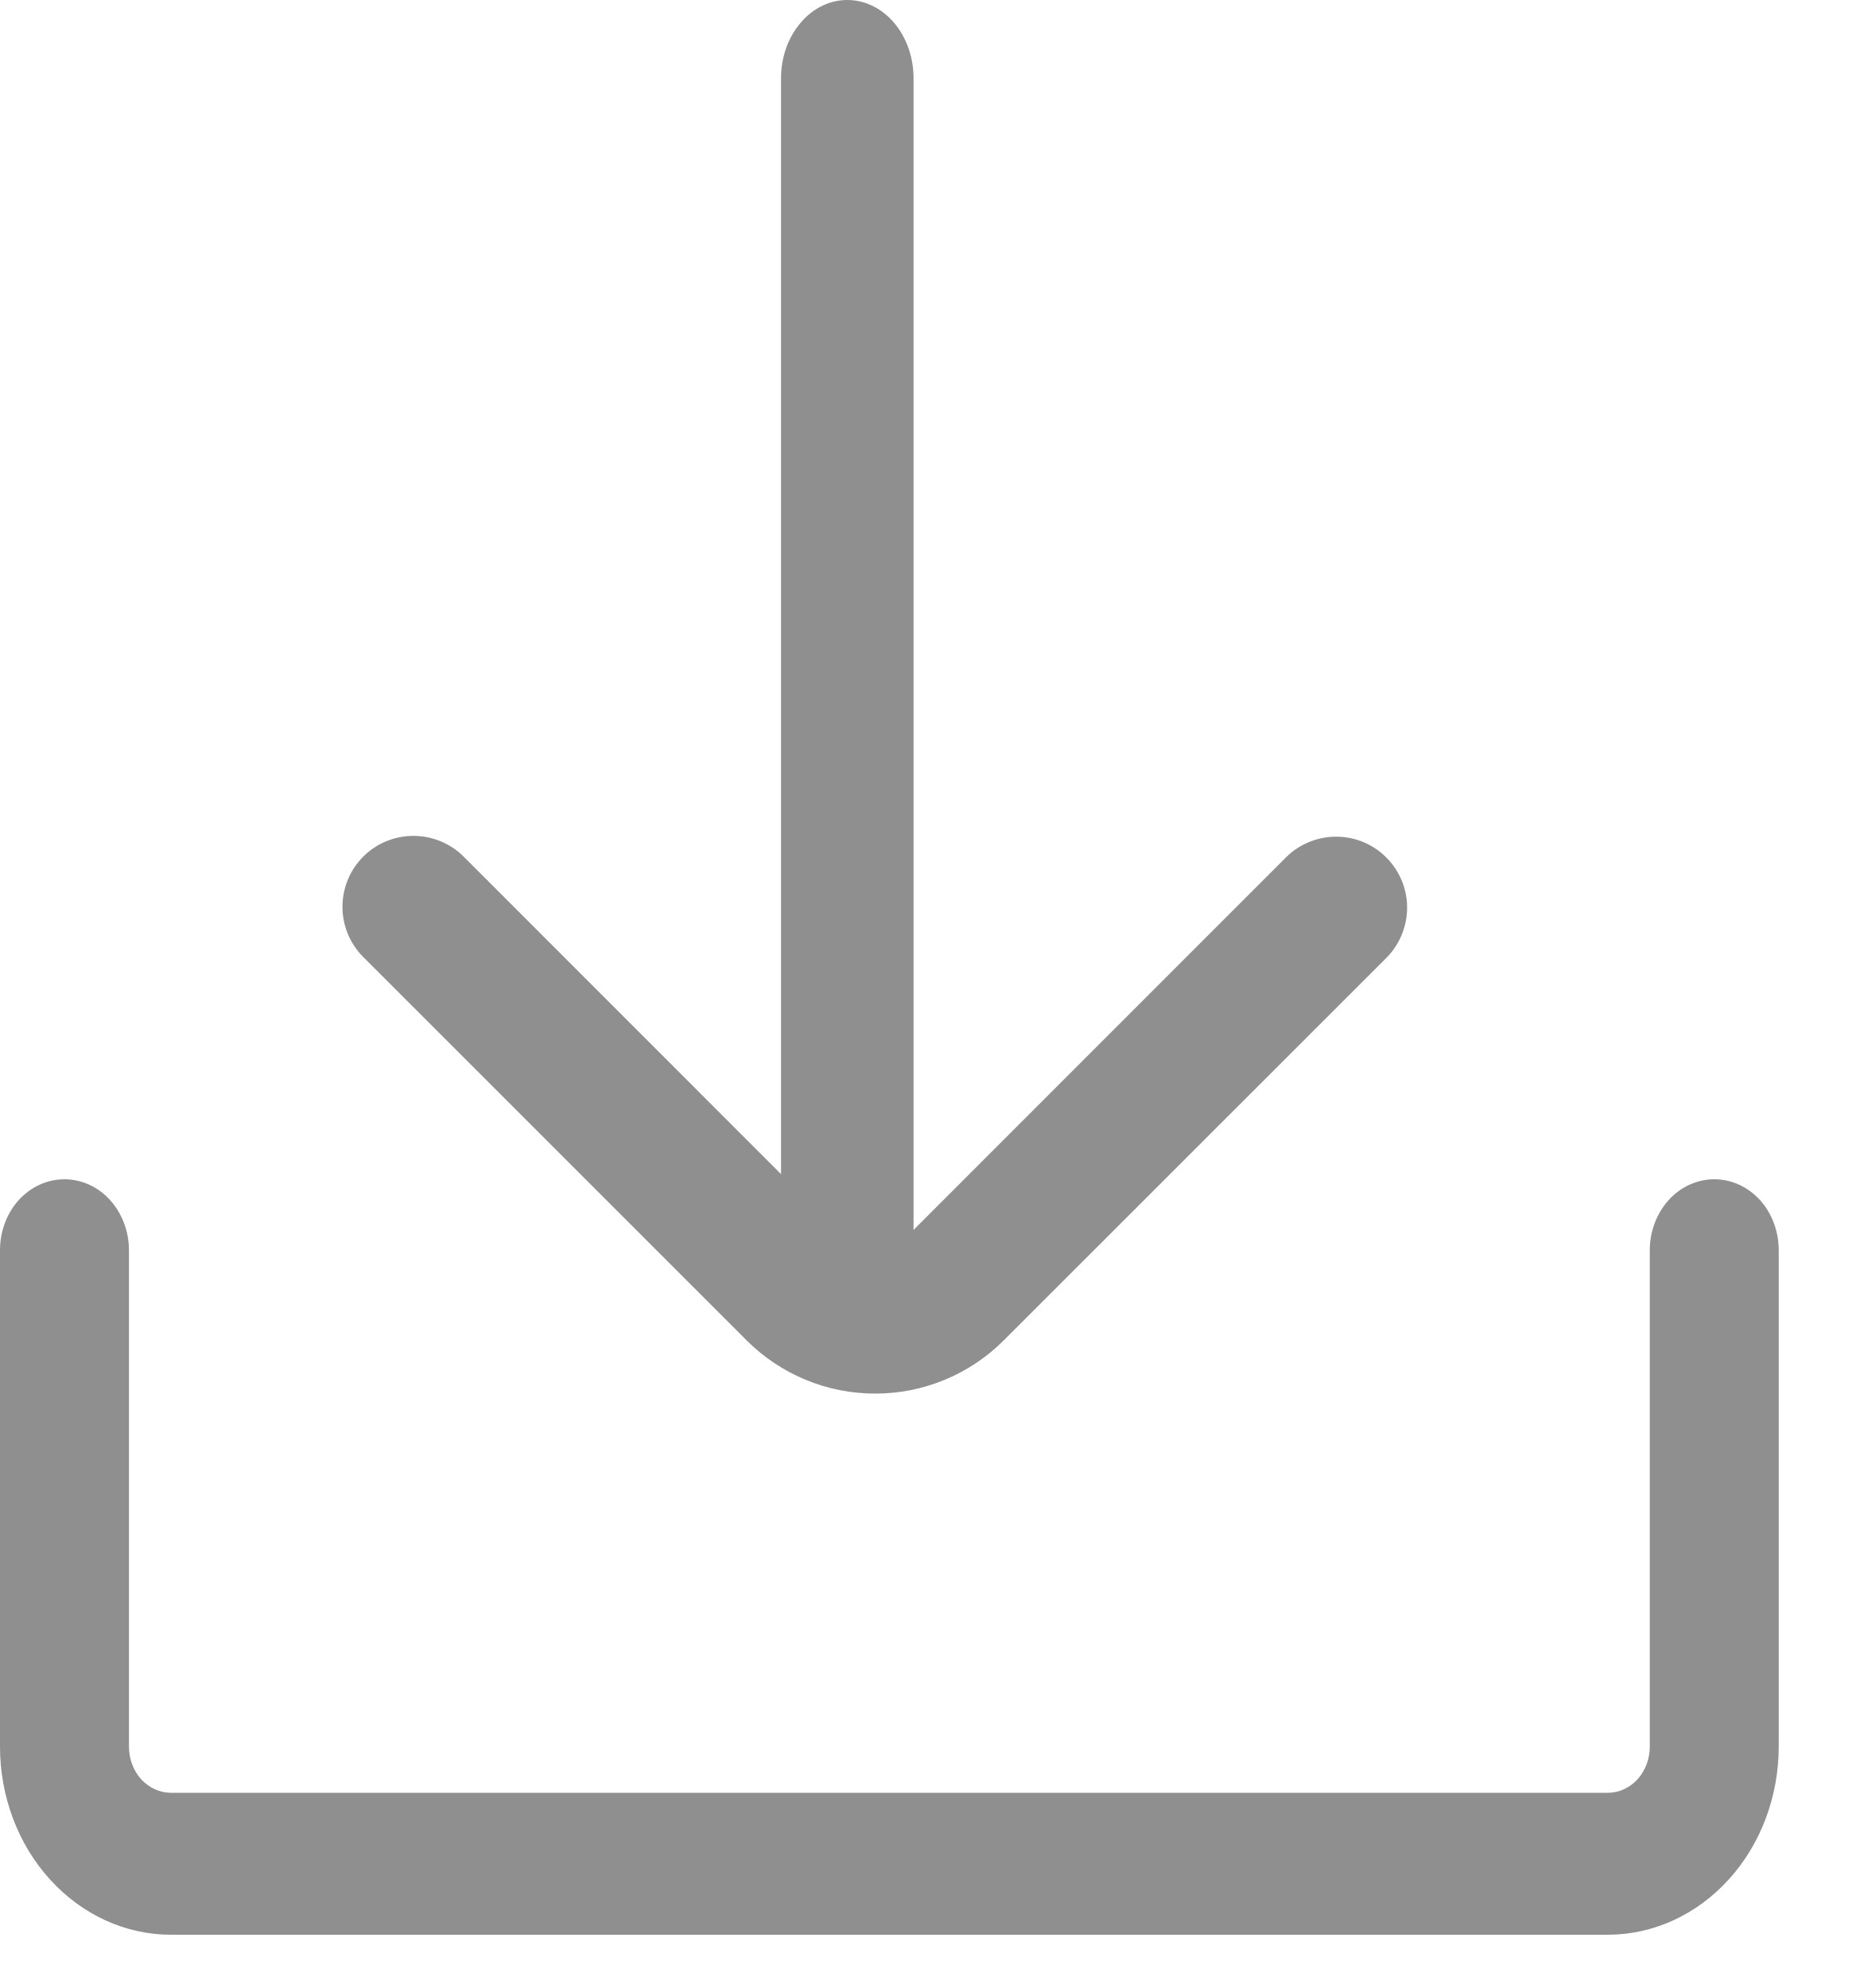
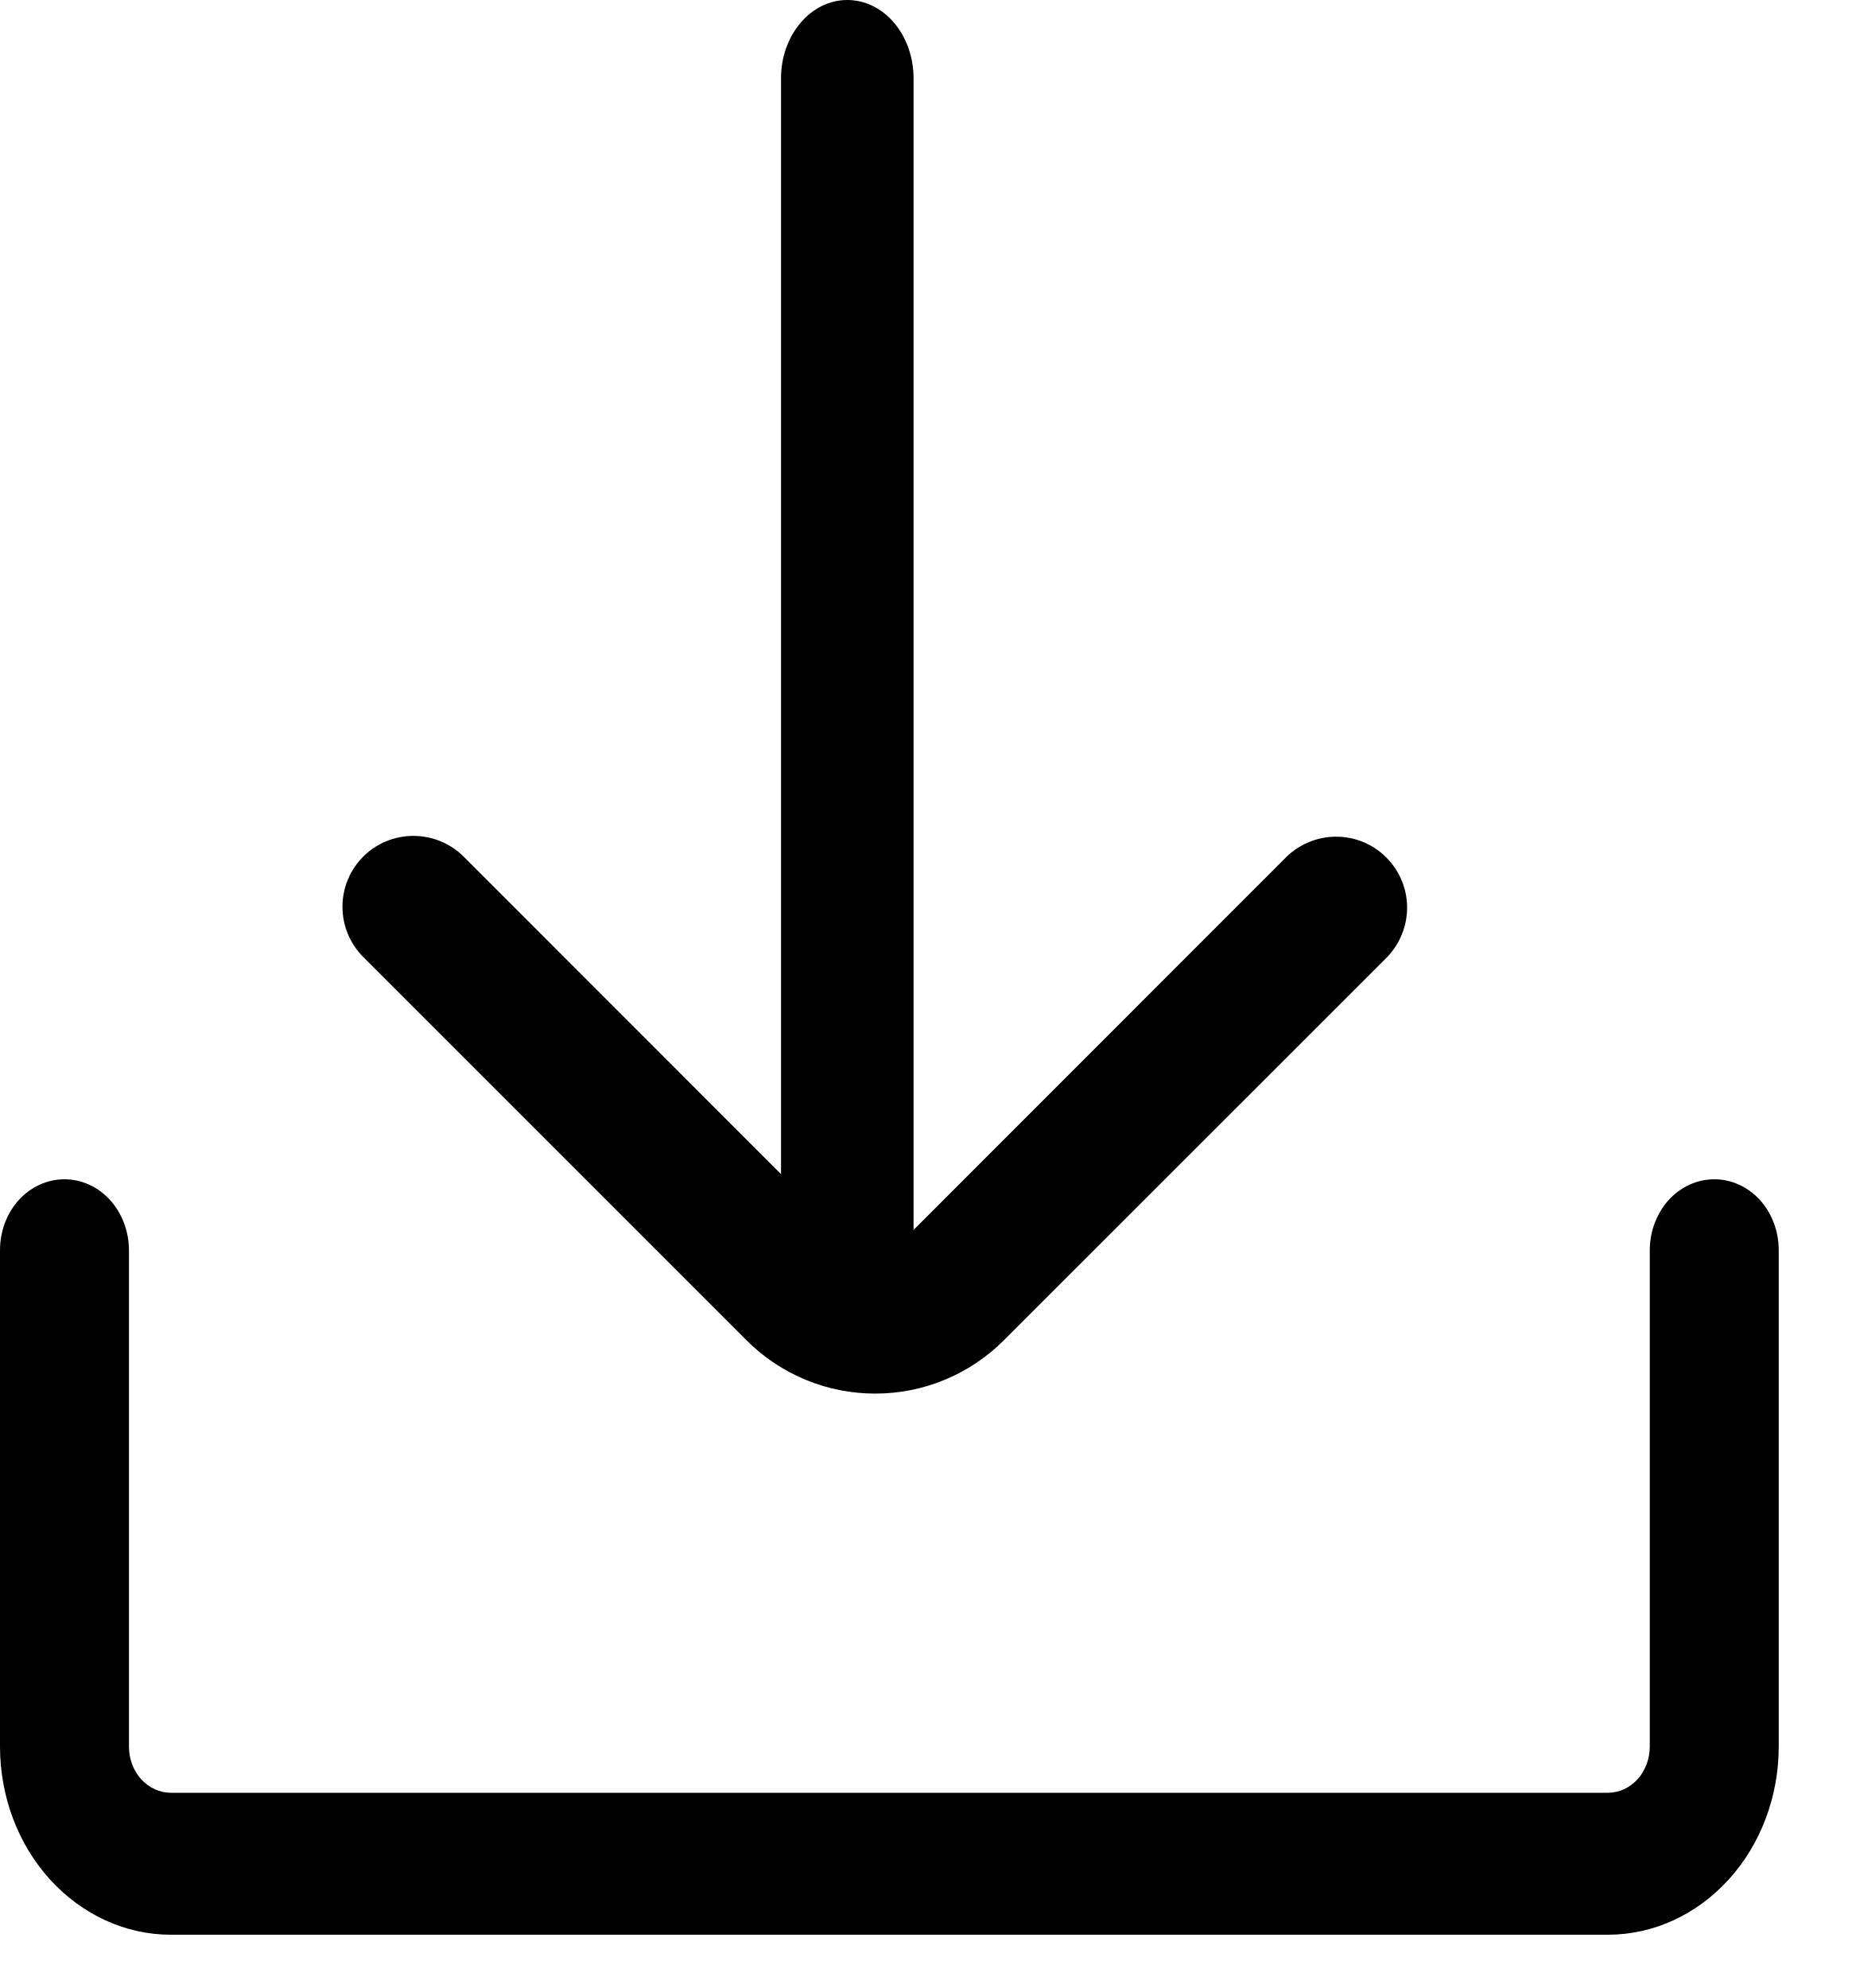
- <svg xmlns="http://www.w3.org/2000/svg" width="14" height="15" viewBox="0 0 14 15" fill="none">
-   <path d="M6.393 10C6.327 10 6.262 9.985 6.202 9.955C6.141 9.926 6.086 9.882 6.039 9.827C5.993 9.773 5.956 9.708 5.931 9.636C5.906 9.564 5.893 9.488 5.893 9.41V0.59C5.893 0.433 5.946 0.283 6.04 0.173C6.133 0.062 6.26 0 6.393 0C6.526 0 6.653 0.062 6.747 0.173C6.84 0.283 6.893 0.433 6.893 0.59V9.41C6.893 9.567 6.84 9.717 6.747 9.827C6.653 9.938 6.526 10 6.393 10Z" fill="#8F8F8F" />
-   <path d="M6.604 10.515C6.423 10.515 6.245 10.48 6.079 10.411C5.912 10.342 5.761 10.241 5.634 10.114L2.741 7.221C2.64 7.12 2.584 6.984 2.584 6.842C2.584 6.7 2.64 6.564 2.741 6.463C2.841 6.363 2.977 6.307 3.119 6.307C3.261 6.307 3.398 6.363 3.498 6.463L6.391 9.357C6.419 9.384 6.452 9.407 6.489 9.422C6.525 9.437 6.564 9.445 6.604 9.445C6.643 9.445 6.682 9.437 6.718 9.422C6.755 9.407 6.788 9.384 6.816 9.357L9.709 6.463C9.81 6.366 9.945 6.312 10.086 6.313C10.226 6.314 10.361 6.37 10.46 6.47C10.559 6.569 10.616 6.703 10.617 6.844C10.618 6.984 10.564 7.12 10.467 7.221L7.573 10.114C7.446 10.241 7.295 10.342 7.128 10.411C6.962 10.48 6.784 10.515 6.604 10.515Z" fill="#8F8F8F" />
-   <path d="M12.132 14.598H1.289C0.947 14.598 0.62 14.448 0.378 14.182C0.136 13.916 0 13.555 0 13.178V9.433C0 9.291 0.051 9.155 0.142 9.054C0.234 8.954 0.357 8.898 0.486 8.898C0.615 8.898 0.739 8.954 0.83 9.054C0.921 9.155 0.973 9.291 0.973 9.433V13.178C0.973 13.271 1.006 13.359 1.065 13.425C1.125 13.49 1.205 13.527 1.289 13.527H12.132C12.216 13.527 12.296 13.49 12.356 13.425C12.415 13.359 12.448 13.271 12.448 13.178V9.433C12.448 9.291 12.5 9.155 12.591 9.054C12.682 8.954 12.806 8.898 12.935 8.898C13.064 8.898 13.187 8.954 13.279 9.054C13.37 9.155 13.421 9.291 13.421 9.433V13.178C13.421 13.555 13.285 13.916 13.043 14.182C12.801 14.448 12.474 14.598 12.132 14.598Z" fill="#8F8F8F" />
+ <svg xmlns="http://www.w3.org/2000/svg" width="14" height="15" viewBox="0 0 14 15">
+   <path d="M6.393 10C6.327 10 6.262 9.985 6.202 9.955C6.141 9.926 6.086 9.882 6.039 9.827C5.993 9.773 5.956 9.708 5.931 9.636C5.906 9.564 5.893 9.488 5.893 9.41V0.59C5.893 0.433 5.946 0.283 6.04 0.173C6.133 0.062 6.26 0 6.393 0C6.526 0 6.653 0.062 6.747 0.173C6.84 0.283 6.893 0.433 6.893 0.59V9.41C6.893 9.567 6.84 9.717 6.747 9.827C6.653 9.938 6.526 10 6.393 10Z" />
+   <path d="M6.604 10.515C6.423 10.515 6.245 10.48 6.079 10.411C5.912 10.342 5.761 10.241 5.634 10.114L2.741 7.221C2.64 7.12 2.584 6.984 2.584 6.842C2.584 6.7 2.64 6.564 2.741 6.463C2.841 6.363 2.977 6.307 3.119 6.307C3.261 6.307 3.398 6.363 3.498 6.463L6.391 9.357C6.419 9.384 6.452 9.407 6.489 9.422C6.525 9.437 6.564 9.445 6.604 9.445C6.643 9.445 6.682 9.437 6.718 9.422C6.755 9.407 6.788 9.384 6.816 9.357L9.709 6.463C9.81 6.366 9.945 6.312 10.086 6.313C10.226 6.314 10.361 6.37 10.46 6.47C10.559 6.569 10.616 6.703 10.617 6.844C10.618 6.984 10.564 7.12 10.467 7.221L7.573 10.114C7.446 10.241 7.295 10.342 7.128 10.411C6.962 10.48 6.784 10.515 6.604 10.515Z" />
+   <path d="M12.132 14.598H1.289C0.947 14.598 0.62 14.448 0.378 14.182C0.136 13.916 0 13.555 0 13.178V9.433C0 9.291 0.051 9.155 0.142 9.054C0.234 8.954 0.357 8.898 0.486 8.898C0.615 8.898 0.739 8.954 0.83 9.054C0.921 9.155 0.973 9.291 0.973 9.433V13.178C0.973 13.271 1.006 13.359 1.065 13.425C1.125 13.49 1.205 13.527 1.289 13.527H12.132C12.216 13.527 12.296 13.49 12.356 13.425C12.415 13.359 12.448 13.271 12.448 13.178V9.433C12.448 9.291 12.5 9.155 12.591 9.054C12.682 8.954 12.806 8.898 12.935 8.898C13.064 8.898 13.187 8.954 13.279 9.054C13.37 9.155 13.421 9.291 13.421 9.433V13.178C13.421 13.555 13.285 13.916 13.043 14.182C12.801 14.448 12.474 14.598 12.132 14.598Z" />
</svg>
